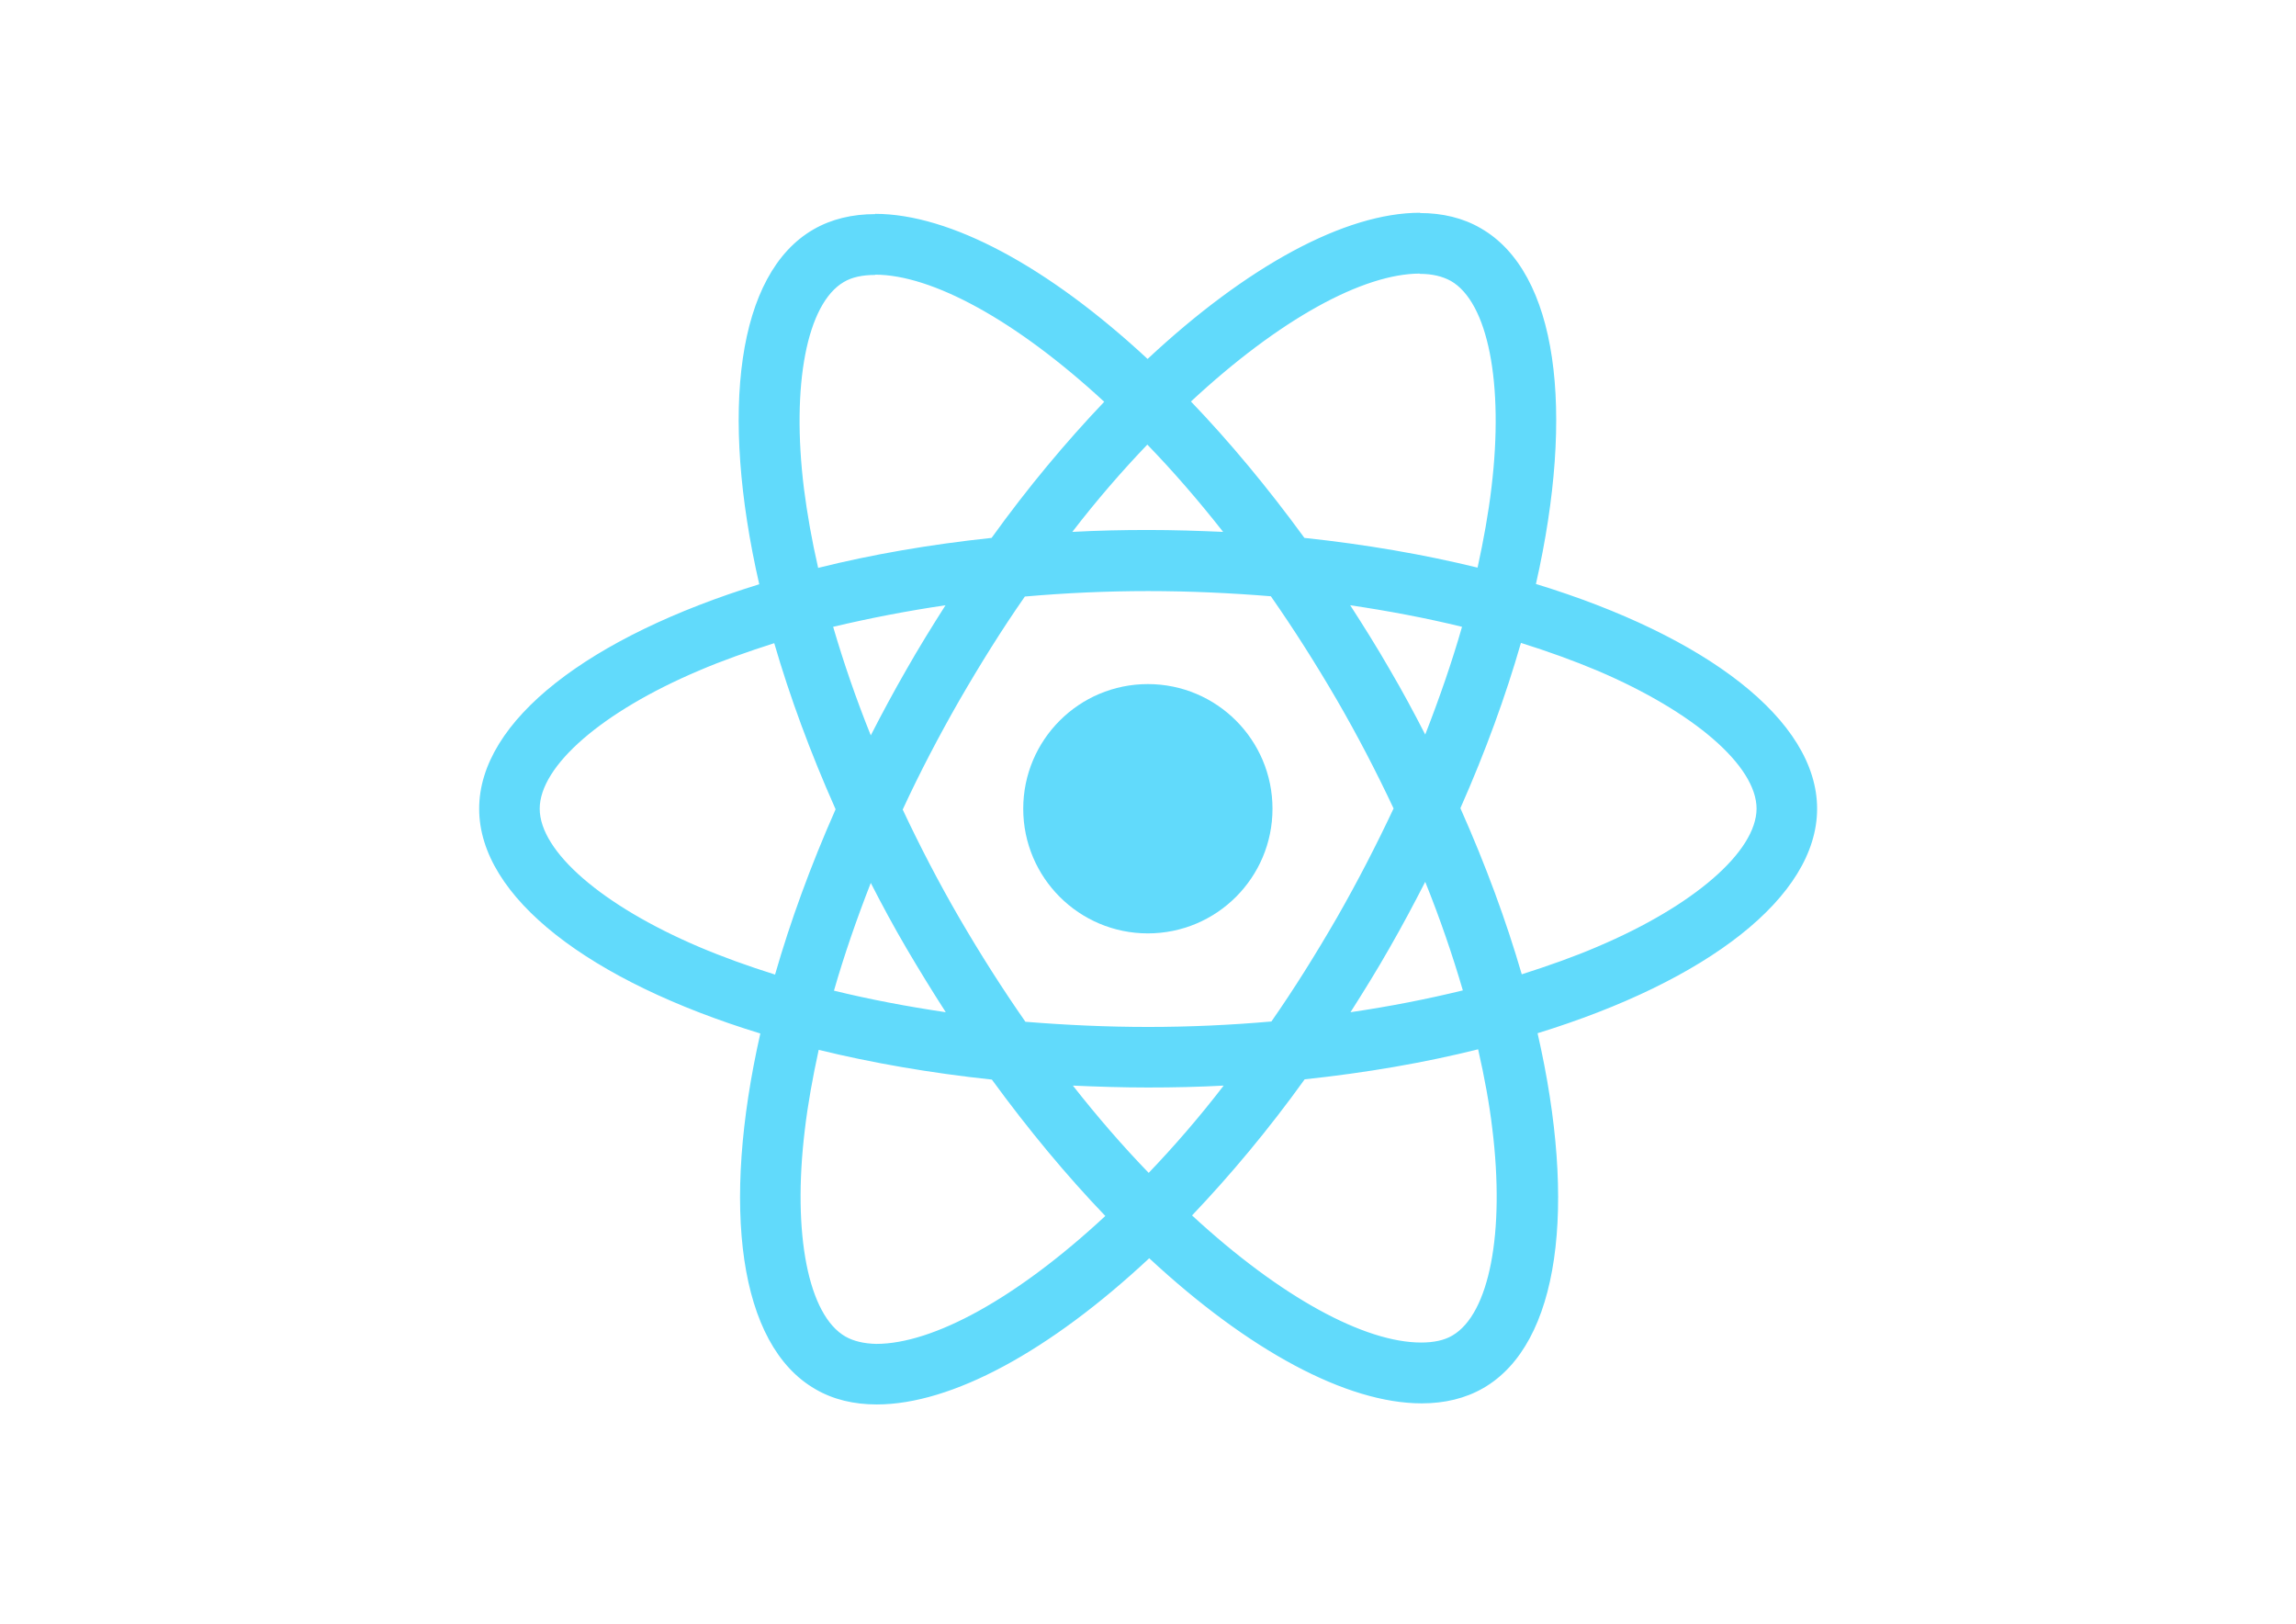
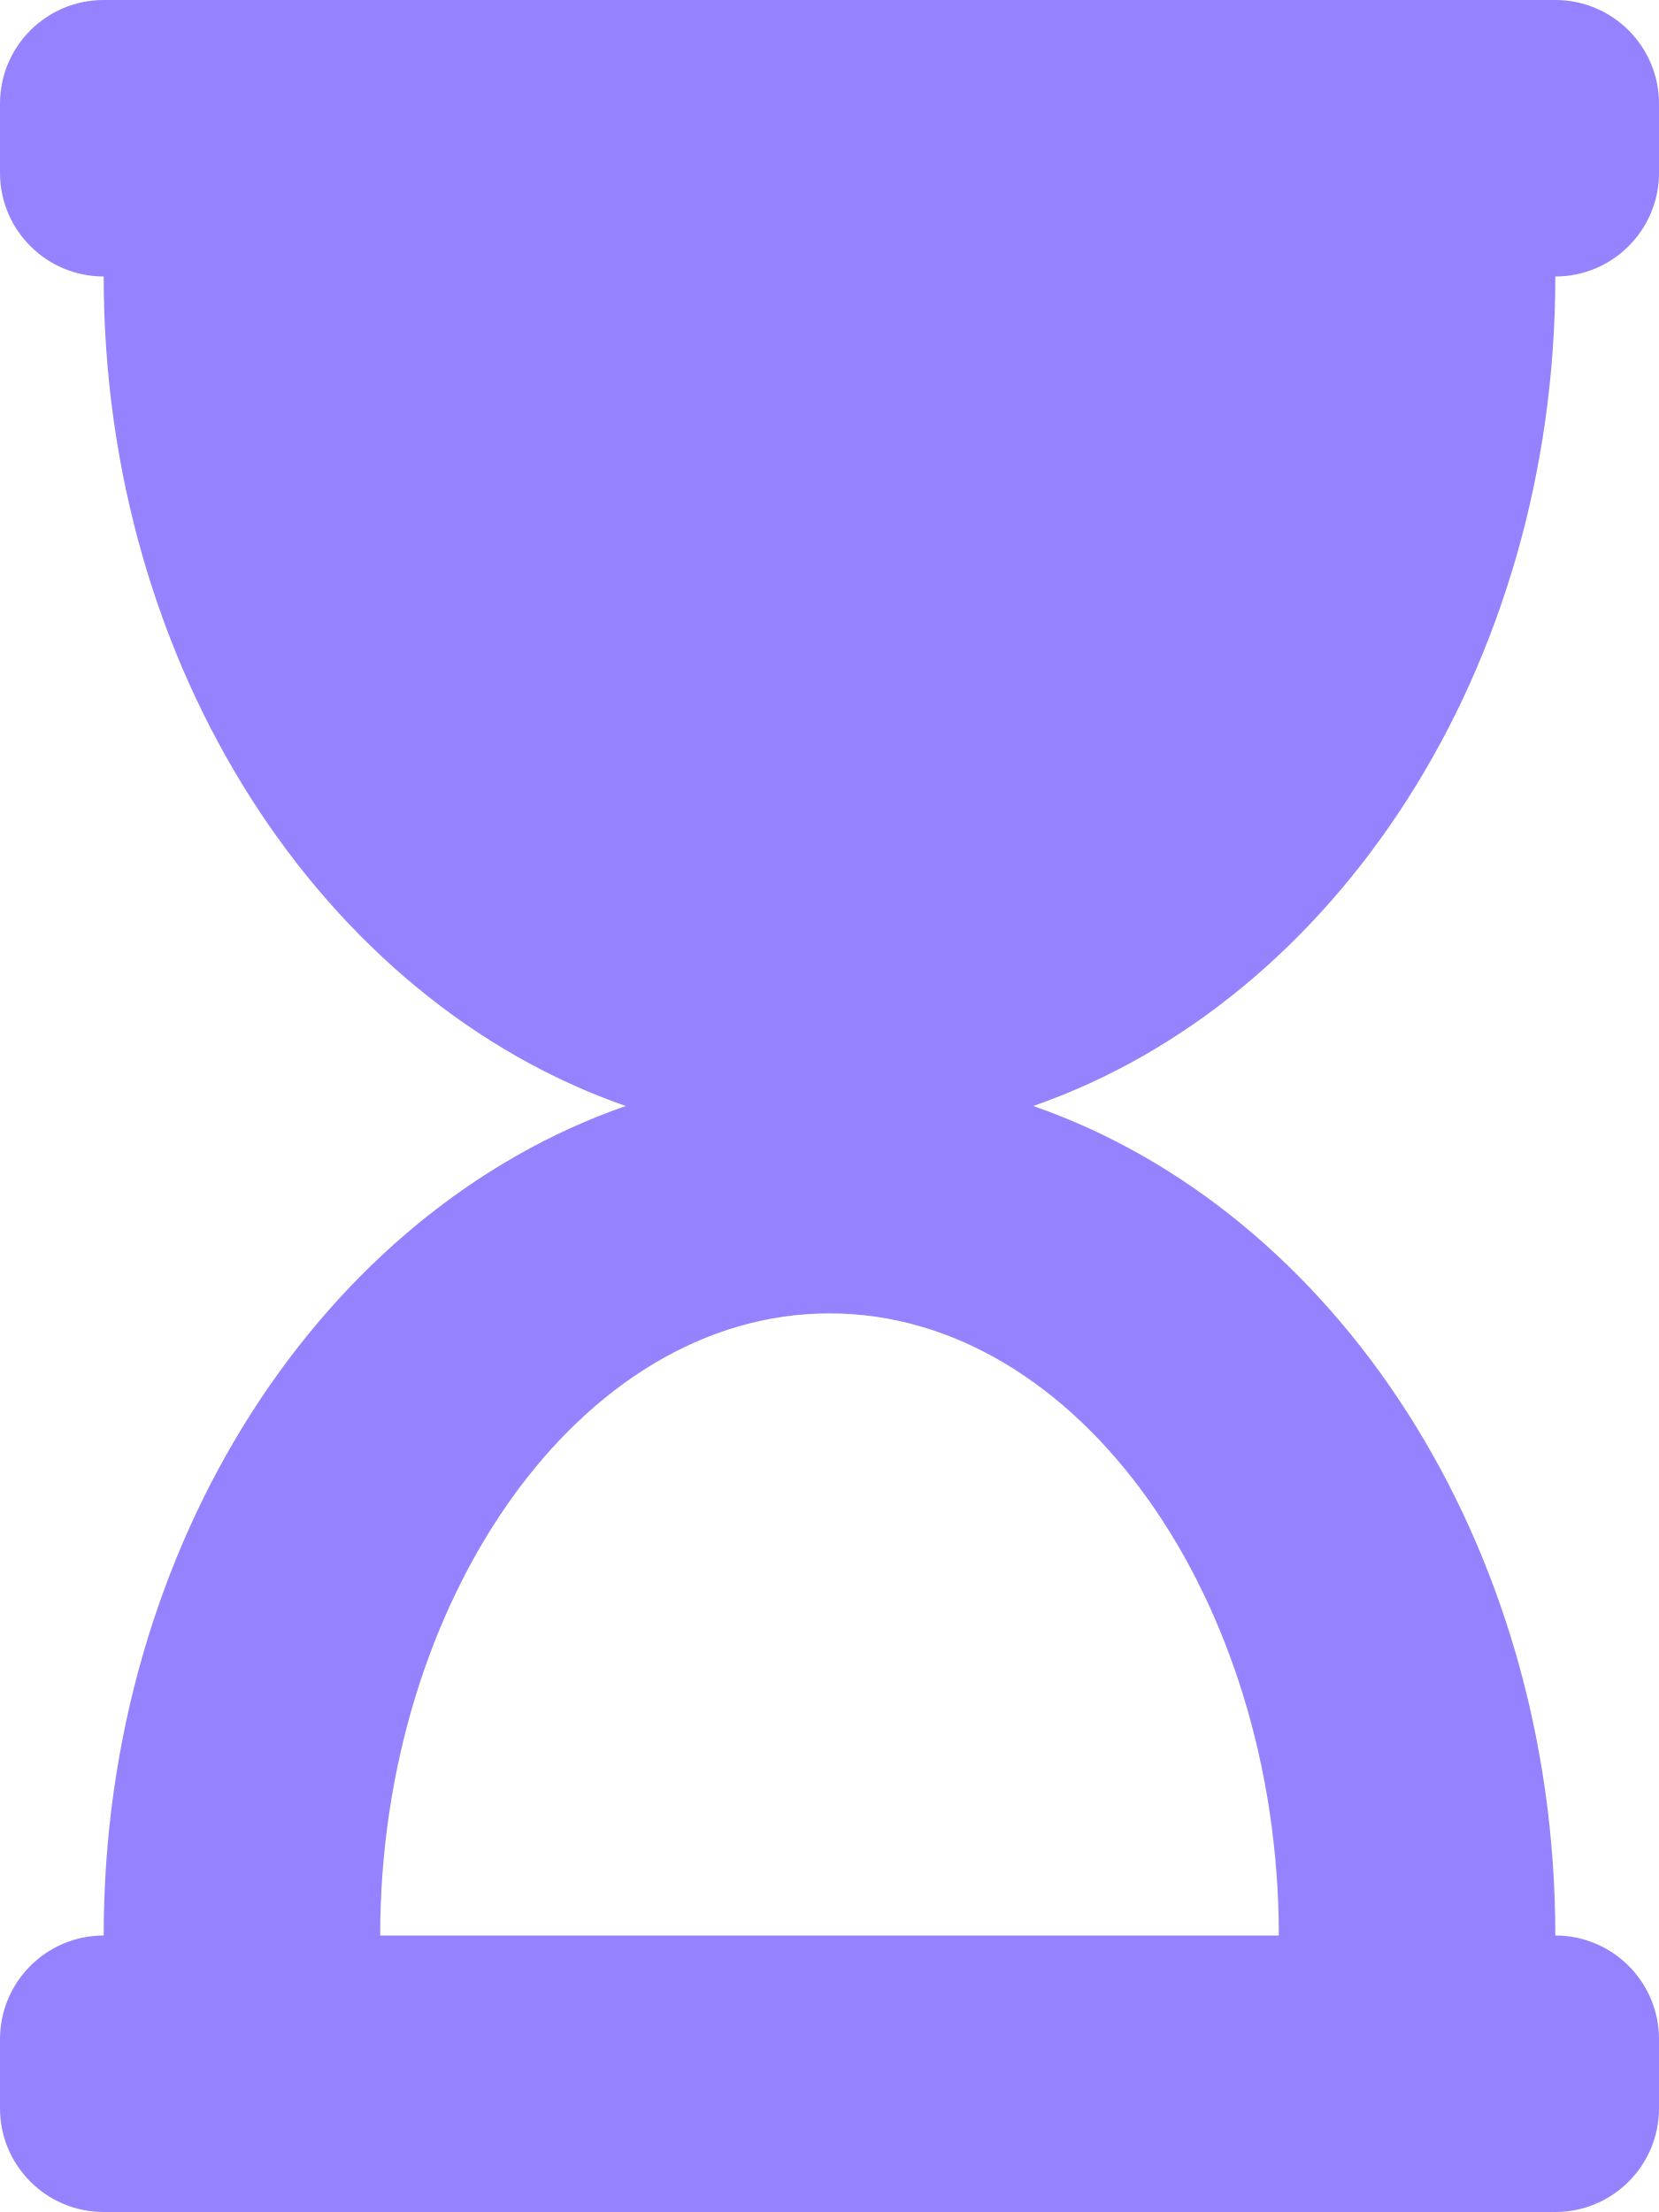
- <svg xmlns="http://www.w3.org/2000/svg" viewBox="0 0 841.9 595.3">
-   <g fill="#61DAFB">
-     <path d="M666.3 296.5c0-32.5-40.7-63.3-103.1-82.4 14.4-63.6 8-114.2-20.2-130.4-6.5-3.8-14.1-5.6-22.4-5.6v22.3c4.6 0 8.3.9 11.4 2.6 13.6 7.8 19.5 37.5 14.9 75.7-1.1 9.4-2.9 19.3-5.1 29.4-19.6-4.8-41-8.5-63.5-10.9-13.5-18.5-27.5-35.3-41.6-50 32.6-30.3 63.2-46.9 84-46.9V78c-27.5 0-63.5 19.6-99.9 53.6-36.4-33.8-72.4-53.2-99.9-53.2v22.3c20.7 0 51.4 16.5 84 46.6-14 14.7-28 31.4-41.3 49.9-22.6 2.4-44 6.1-63.6 11-2.3-10-4-19.7-5.2-29-4.7-38.2 1.1-67.9 14.6-75.8 3-1.8 6.9-2.6 11.5-2.6V78.5c-8.4 0-16 1.8-22.6 5.6-28.1 16.2-34.4 66.7-19.9 130.1-62.2 19.2-102.7 49.9-102.7 82.3 0 32.5 40.7 63.3 103.1 82.4-14.4 63.6-8 114.2 20.2 130.4 6.5 3.8 14.1 5.6 22.5 5.6 27.5 0 63.5-19.6 99.9-53.6 36.4 33.8 72.4 53.2 99.9 53.2 8.4 0 16-1.8 22.6-5.6 28.1-16.2 34.4-66.7 19.9-130.1 62-19.1 102.5-49.9 102.5-82.3zm-130.2-66.7c-3.7 12.9-8.3 26.2-13.5 39.5-4.1-8-8.4-16-13.1-24-4.6-8-9.5-15.8-14.4-23.4 14.2 2.1 27.9 4.7 41 7.9zm-45.8 106.5c-7.8 13.5-15.8 26.3-24.1 38.2-14.9 1.3-30 2-45.2 2-15.1 0-30.2-.7-45-1.9-8.3-11.9-16.4-24.6-24.2-38-7.6-13.1-14.5-26.4-20.8-39.8 6.2-13.4 13.2-26.8 20.7-39.9 7.8-13.5 15.8-26.3 24.1-38.2 14.9-1.3 30-2 45.2-2 15.1 0 30.2.7 45 1.9 8.3 11.9 16.4 24.6 24.2 38 7.6 13.1 14.5 26.4 20.8 39.8-6.3 13.4-13.2 26.8-20.7 39.9zm32.3-13c5.4 13.4 10 26.8 13.8 39.8-13.1 3.2-26.9 5.9-41.2 8 4.9-7.7 9.8-15.6 14.4-23.7 4.6-8 8.9-16.1 13-24.1zM421.2 430c-9.3-9.6-18.6-20.3-27.8-32 9 .4 18.2.7 27.5.7 9.4 0 18.7-.2 27.8-.7-9 11.7-18.3 22.4-27.5 32zm-74.4-58.9c-14.2-2.1-27.9-4.7-41-7.9 3.7-12.9 8.3-26.2 13.5-39.5 4.1 8 8.4 16 13.1 24 4.7 8 9.5 15.8 14.4 23.4zM420.7 163c9.3 9.6 18.6 20.3 27.8 32-9-.4-18.2-.7-27.5-.7-9.4 0-18.7.2-27.8.7 9-11.7 18.3-22.4 27.5-32zm-74 58.9c-4.9 7.7-9.8 15.6-14.4 23.7-4.6 8-8.9 16-13 24-5.4-13.4-10-26.8-13.8-39.8 13.1-3.1 26.9-5.8 41.2-7.9zm-90.5 125.2c-35.4-15.1-58.3-34.9-58.3-50.6 0-15.7 22.9-35.6 58.3-50.6 8.6-3.7 18-7 27.7-10.1 5.7 19.6 13.2 40 22.5 60.9-9.2 20.8-16.6 41.1-22.2 60.6-9.9-3.1-19.3-6.5-28-10.2zM310 490c-13.6-7.8-19.5-37.5-14.9-75.7 1.1-9.4 2.9-19.3 5.1-29.4 19.6 4.8 41 8.5 63.5 10.9 13.5 18.5 27.5 35.3 41.6 50-32.6 30.3-63.2 46.9-84 46.9-4.5-.1-8.3-1-11.3-2.7zm237.2-76.2c4.7 38.2-1.1 67.9-14.6 75.8-3 1.8-6.9 2.6-11.5 2.6-20.7 0-51.4-16.5-84-46.6 14-14.7 28-31.4 41.3-49.9 22.6-2.4 44-6.1 63.6-11 2.3 10.1 4.1 19.8 5.2 29.1zm38.5-66.7c-8.6 3.7-18 7-27.7 10.1-5.7-19.6-13.2-40-22.5-60.9 9.2-20.8 16.6-41.1 22.2-60.6 9.9 3.1 19.3 6.5 28.1 10.2 35.4 15.1 58.3 34.9 58.3 50.6-.1 15.7-23 35.6-58.4 50.6zM320.8 78.4z" />
-     <circle cx="420.9" cy="296.5" r="45.7" />
-     <path d="M520.5 78.1z" />
-   </g>
+ <svg xmlns="http://www.w3.org/2000/svg" aria-hidden="true" focusable="false" data-prefix="fas" data-icon="hourglass-start" class="svg-inline--fa fa-hourglass-start fa-w-12" role="img" viewBox="0 0 384 512">
+   <path fill="#9482FF" d="M360 0H24C10.745 0 0 10.745 0 24v16c0 13.255 10.745 24 24 24 0 90.965 51.016 167.734 120.842 192C75.016 280.266 24 357.035 24 448c-13.255 0-24 10.745-24 24v16c0 13.255 10.745 24 24 24h336c13.255 0 24-10.745 24-24v-16c0-13.255-10.745-24-24-24 0-90.965-51.016-167.734-120.842-192C308.984 231.734 360 154.965 360 64c13.255 0 24-10.745 24-24V24c0-13.255-10.745-24-24-24zm-64 448H88c0-77.458 46.204-144 104-144 57.786 0 104 66.517 104 144z" />
</svg>
